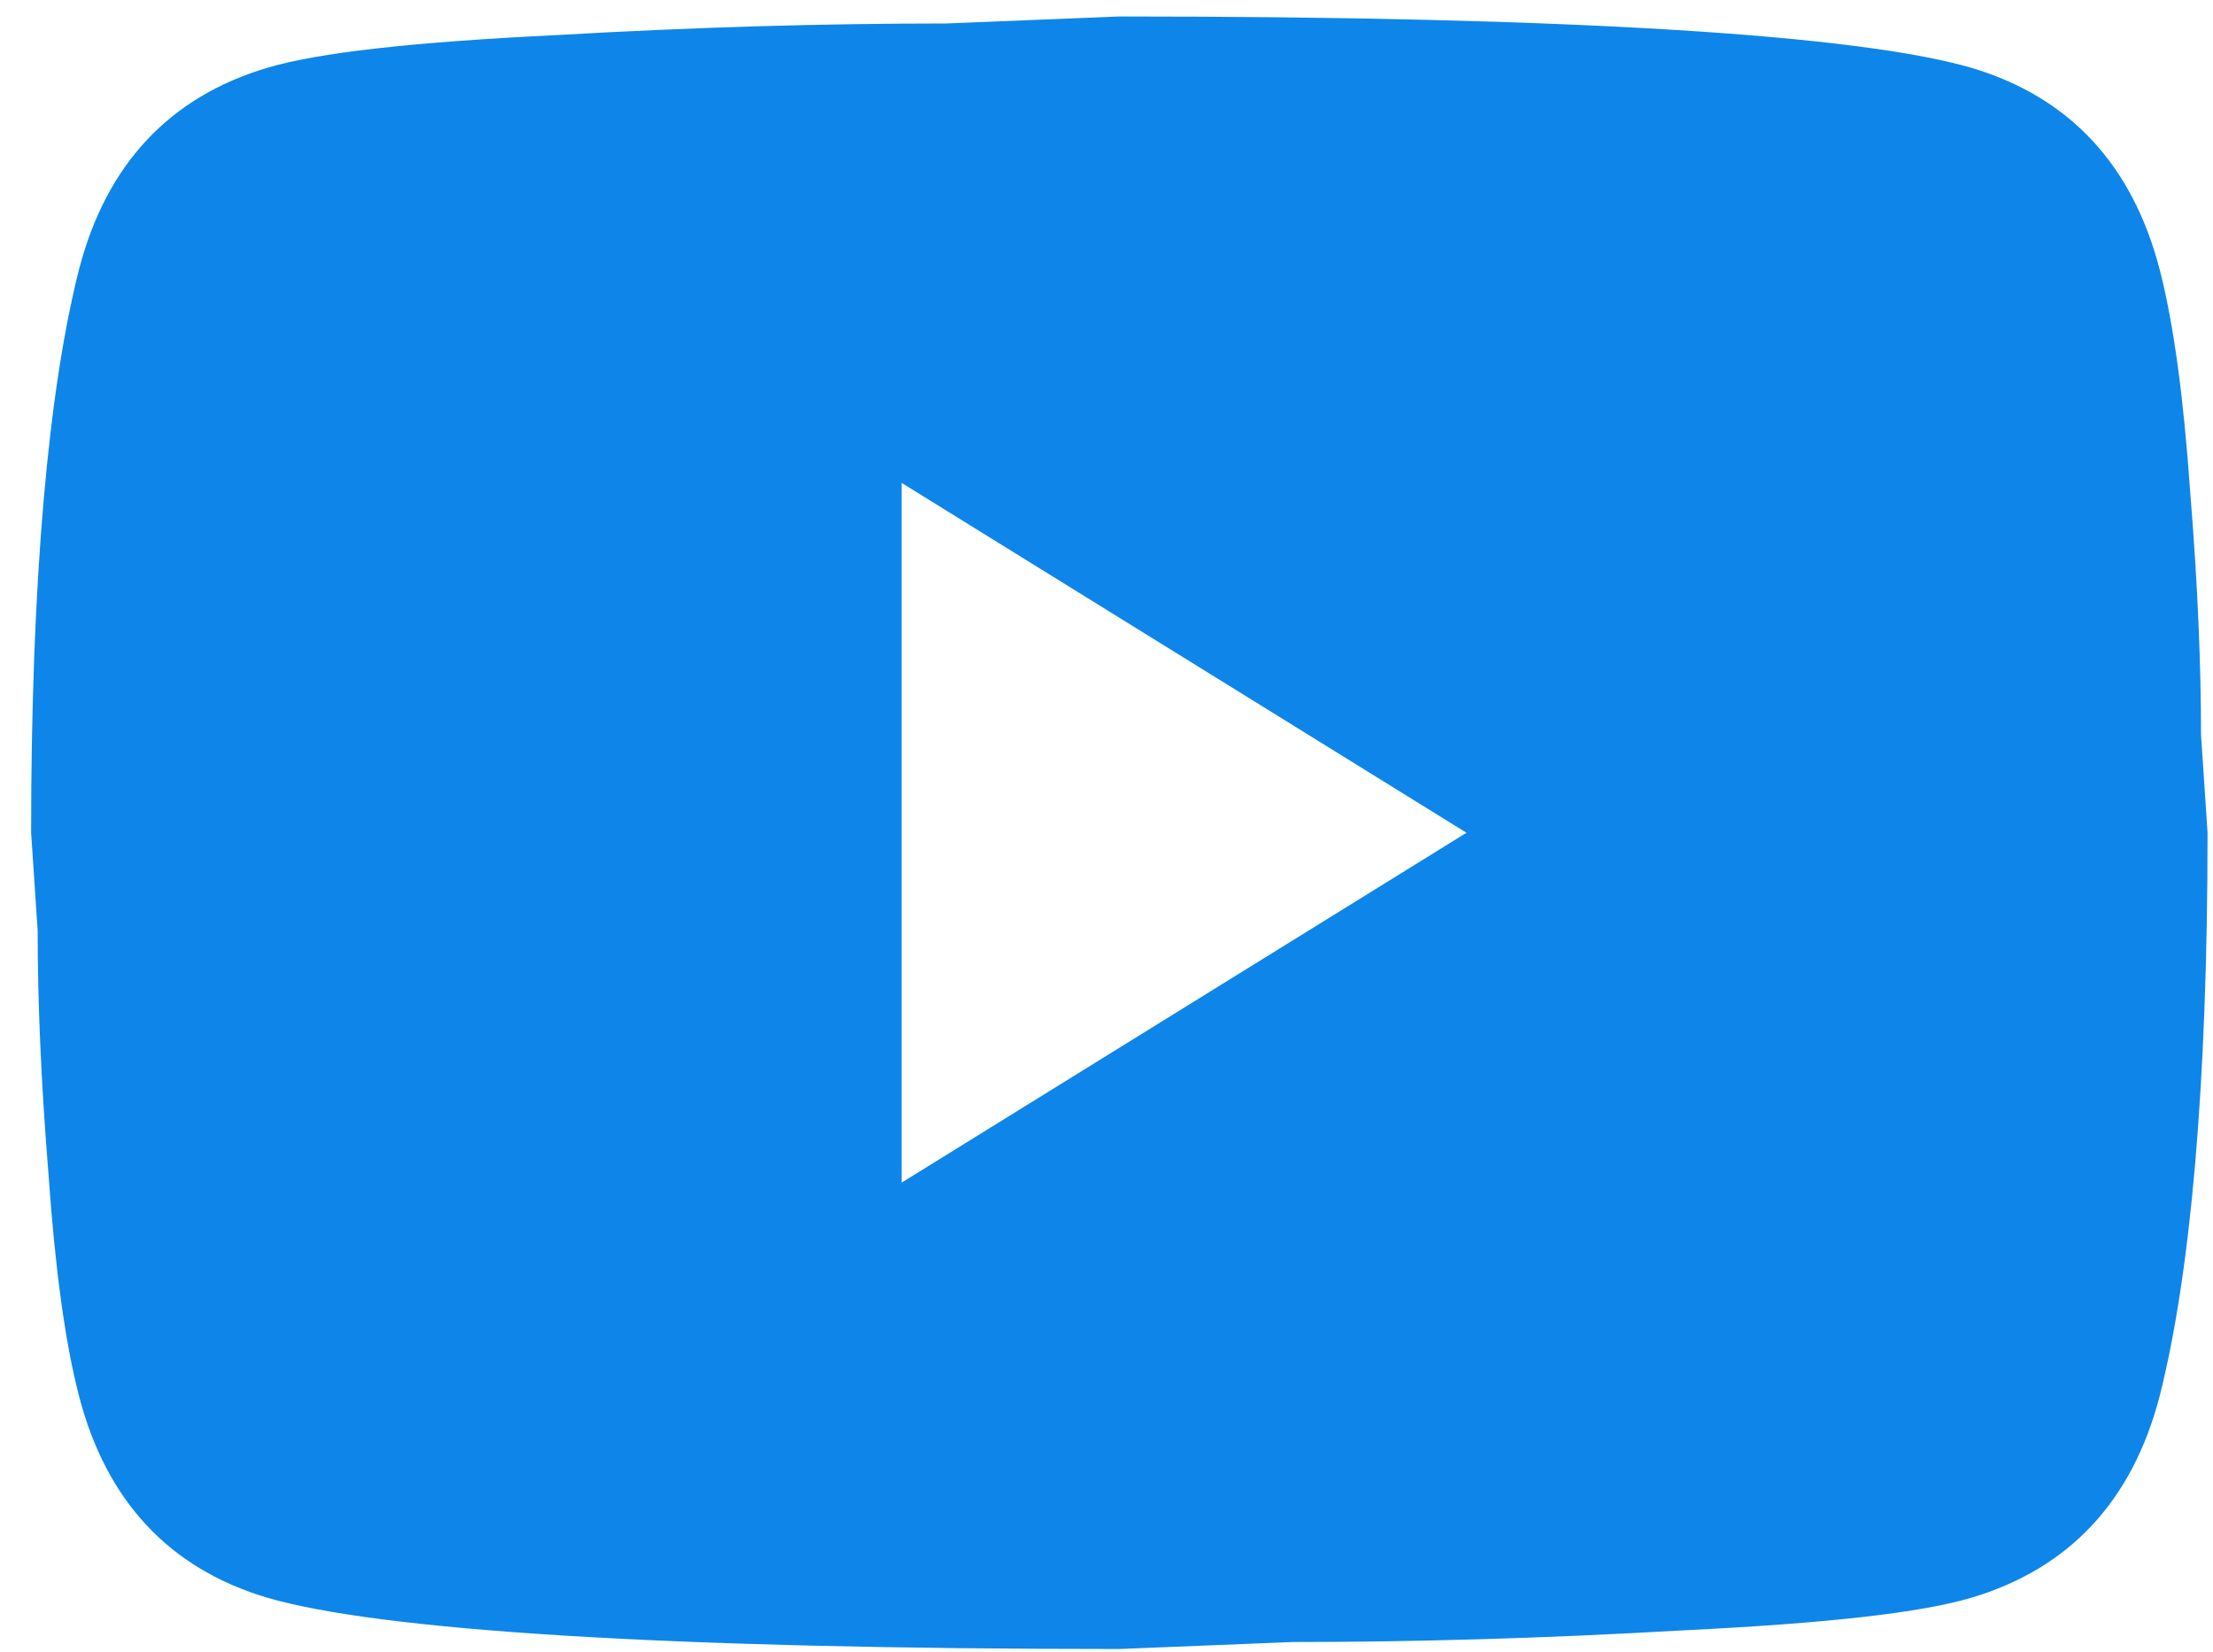
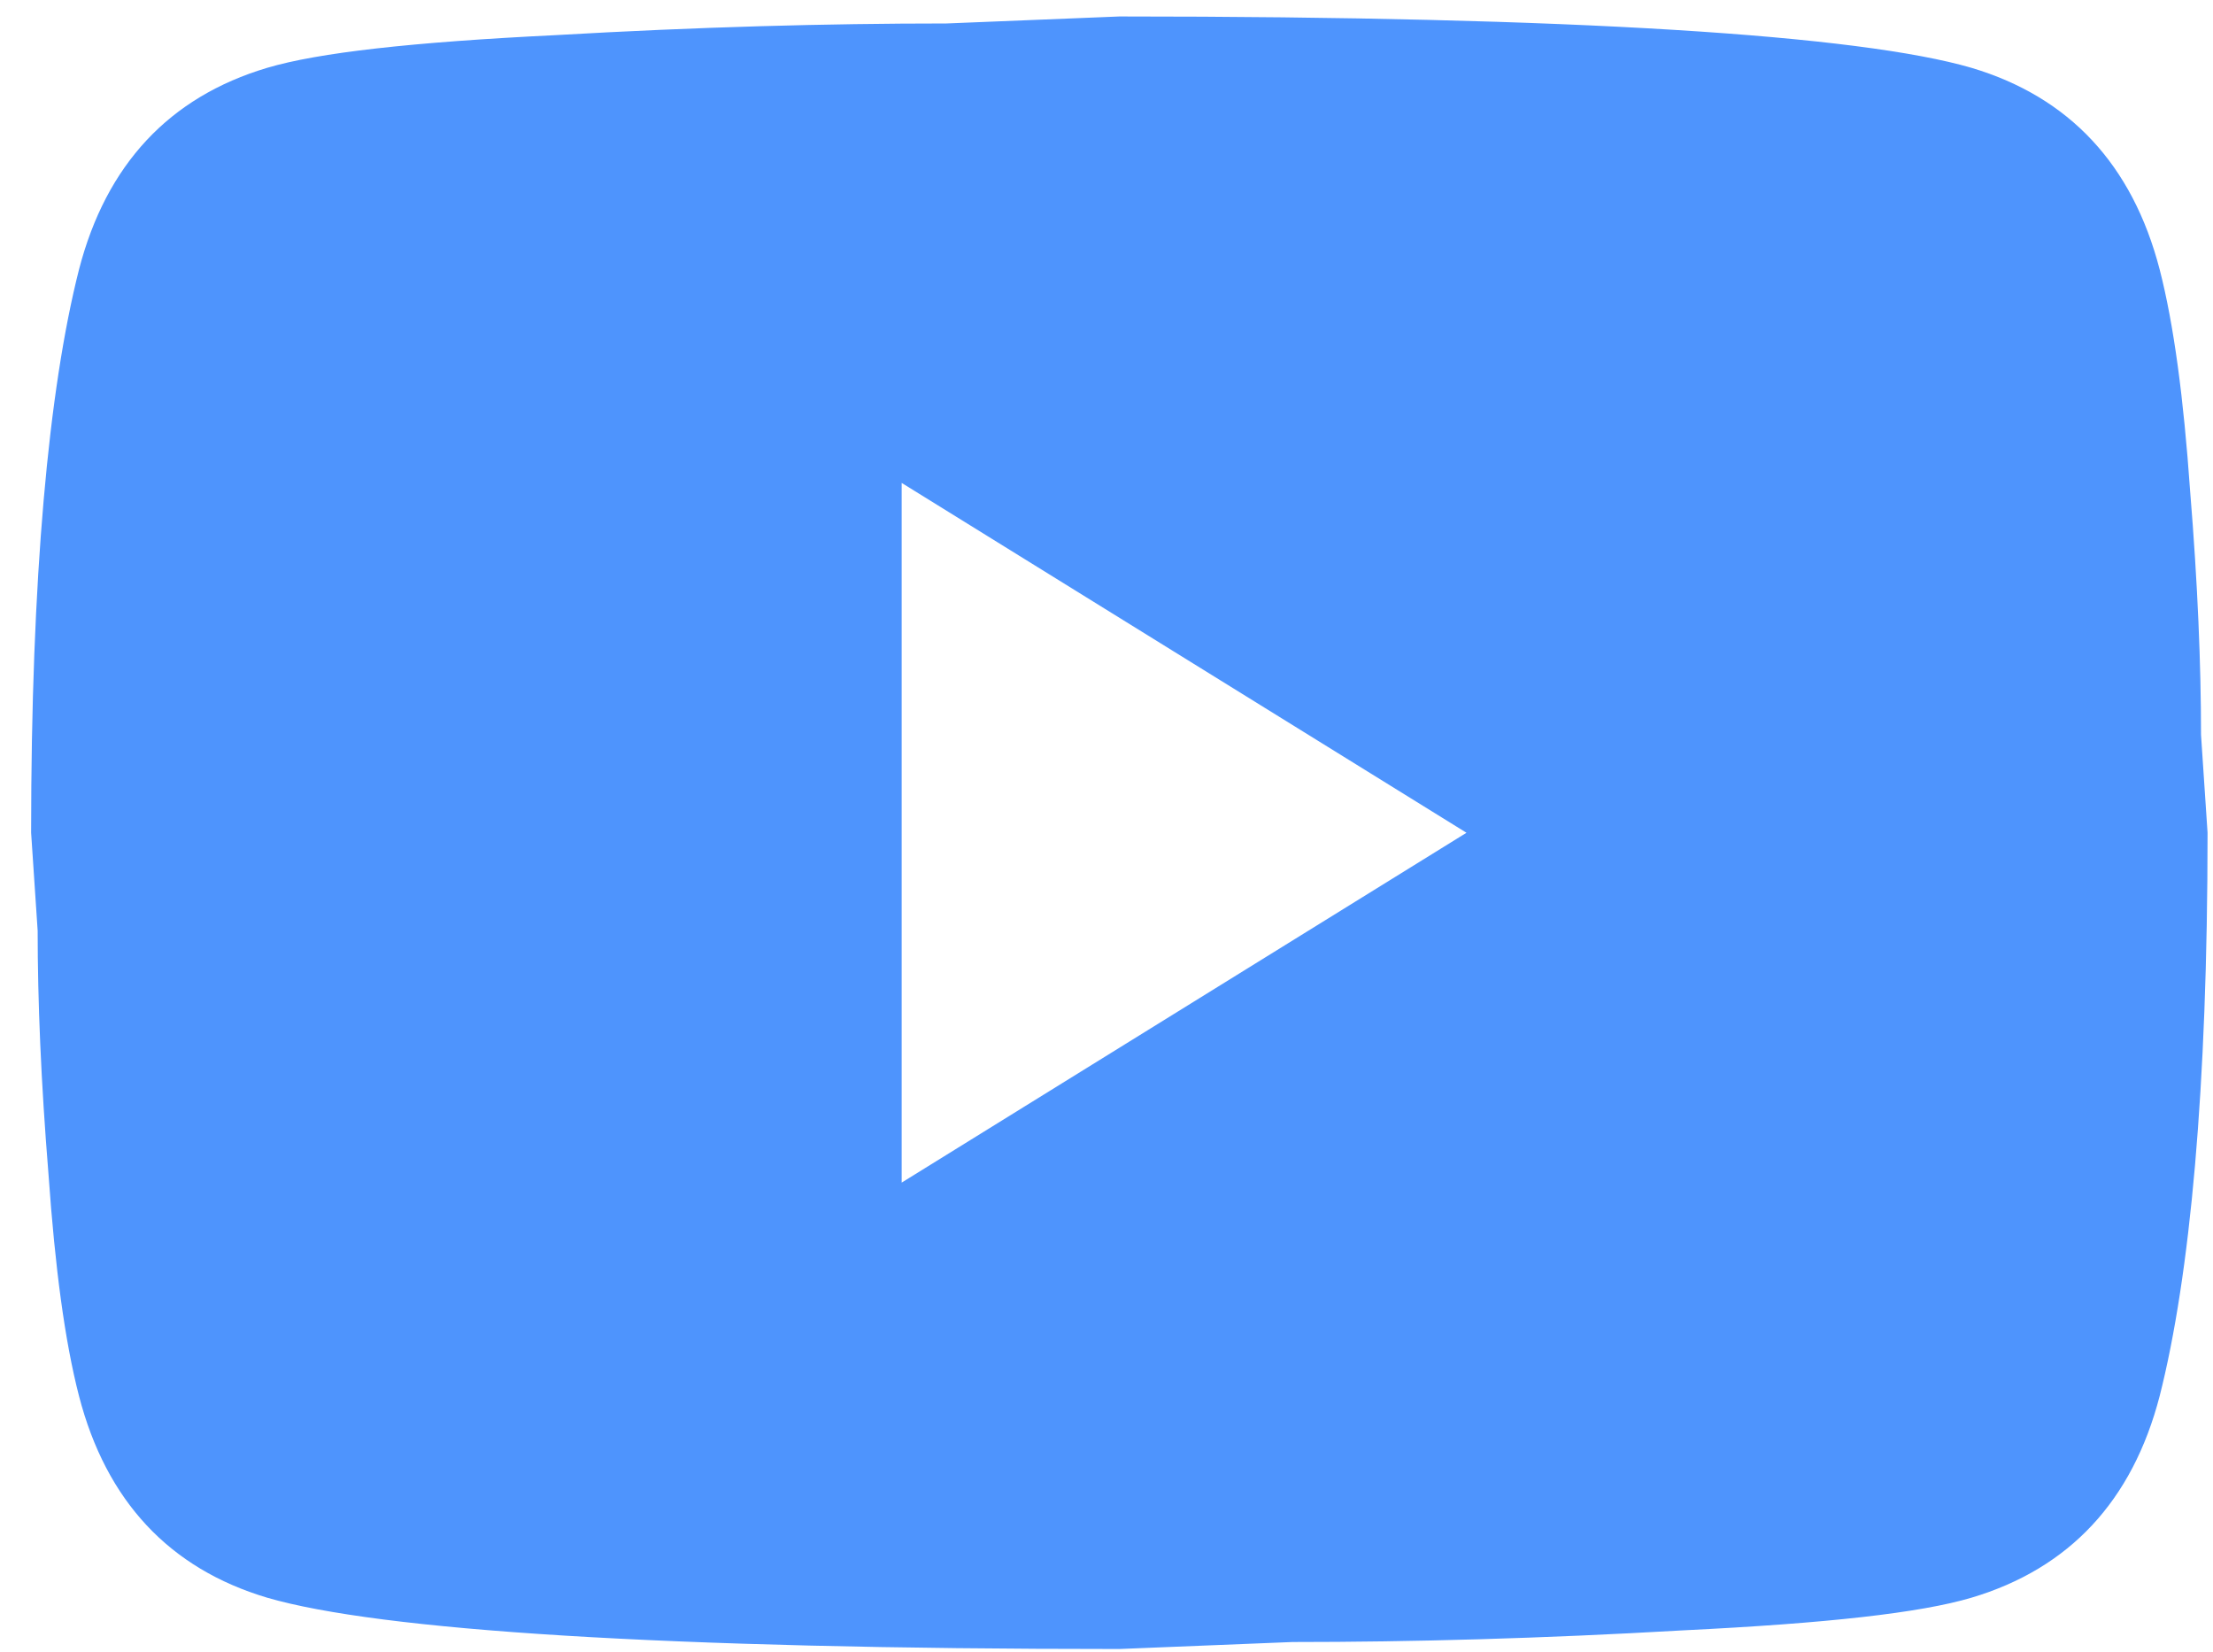
<svg xmlns="http://www.w3.org/2000/svg" width="63" height="47" viewBox="0 0 63 47" fill="none">
-   <path d="M25.669 33.662L41.748 23.704L25.669 13.746V33.662ZM61.482 7.672C61.884 9.232 62.163 11.323 62.349 13.979C62.566 16.634 62.659 18.924 62.659 20.916L62.845 23.704C62.845 30.973 62.349 36.317 61.482 39.736C60.707 42.723 58.91 44.648 56.122 45.478C54.666 45.91 52.002 46.208 47.913 46.407C43.885 46.64 40.199 46.739 36.791 46.739L31.865 46.938C18.885 46.938 10.799 46.407 7.608 45.478C4.82 44.648 3.023 42.723 2.249 39.736C1.846 38.176 1.567 36.085 1.381 33.429C1.165 30.774 1.072 28.484 1.072 26.492L0.886 23.704C0.886 16.435 1.381 11.091 2.249 7.672C3.023 4.685 4.82 2.76 7.608 1.93C9.064 1.498 11.729 1.199 15.818 1C19.845 0.768 23.532 0.668 26.939 0.668L31.865 0.469C44.846 0.469 52.931 1 56.122 1.93C58.91 2.76 60.707 4.685 61.482 7.672Z" fill="#0E86E9" />
+   <path d="M25.669 33.662L41.748 23.704L25.669 13.746V33.662ZM61.482 7.672C61.884 9.232 62.163 11.323 62.349 13.979C62.566 16.634 62.659 18.924 62.659 20.916L62.845 23.704C62.845 30.973 62.349 36.317 61.482 39.736C60.707 42.723 58.91 44.648 56.122 45.478C54.666 45.91 52.002 46.208 47.913 46.407C43.885 46.64 40.199 46.739 36.791 46.739L31.865 46.938C18.885 46.938 10.799 46.407 7.608 45.478C4.82 44.648 3.023 42.723 2.249 39.736C1.846 38.176 1.567 36.085 1.381 33.429C1.165 30.774 1.072 28.484 1.072 26.492L0.886 23.704C0.886 16.435 1.381 11.091 2.249 7.672C3.023 4.685 4.82 2.76 7.608 1.93C9.064 1.498 11.729 1.199 15.818 1C19.845 0.768 23.532 0.668 26.939 0.668L31.865 0.469C44.846 0.469 52.931 1 56.122 1.93C58.91 2.76 60.707 4.685 61.482 7.672Z" fill="#4E94FD" />
</svg>
